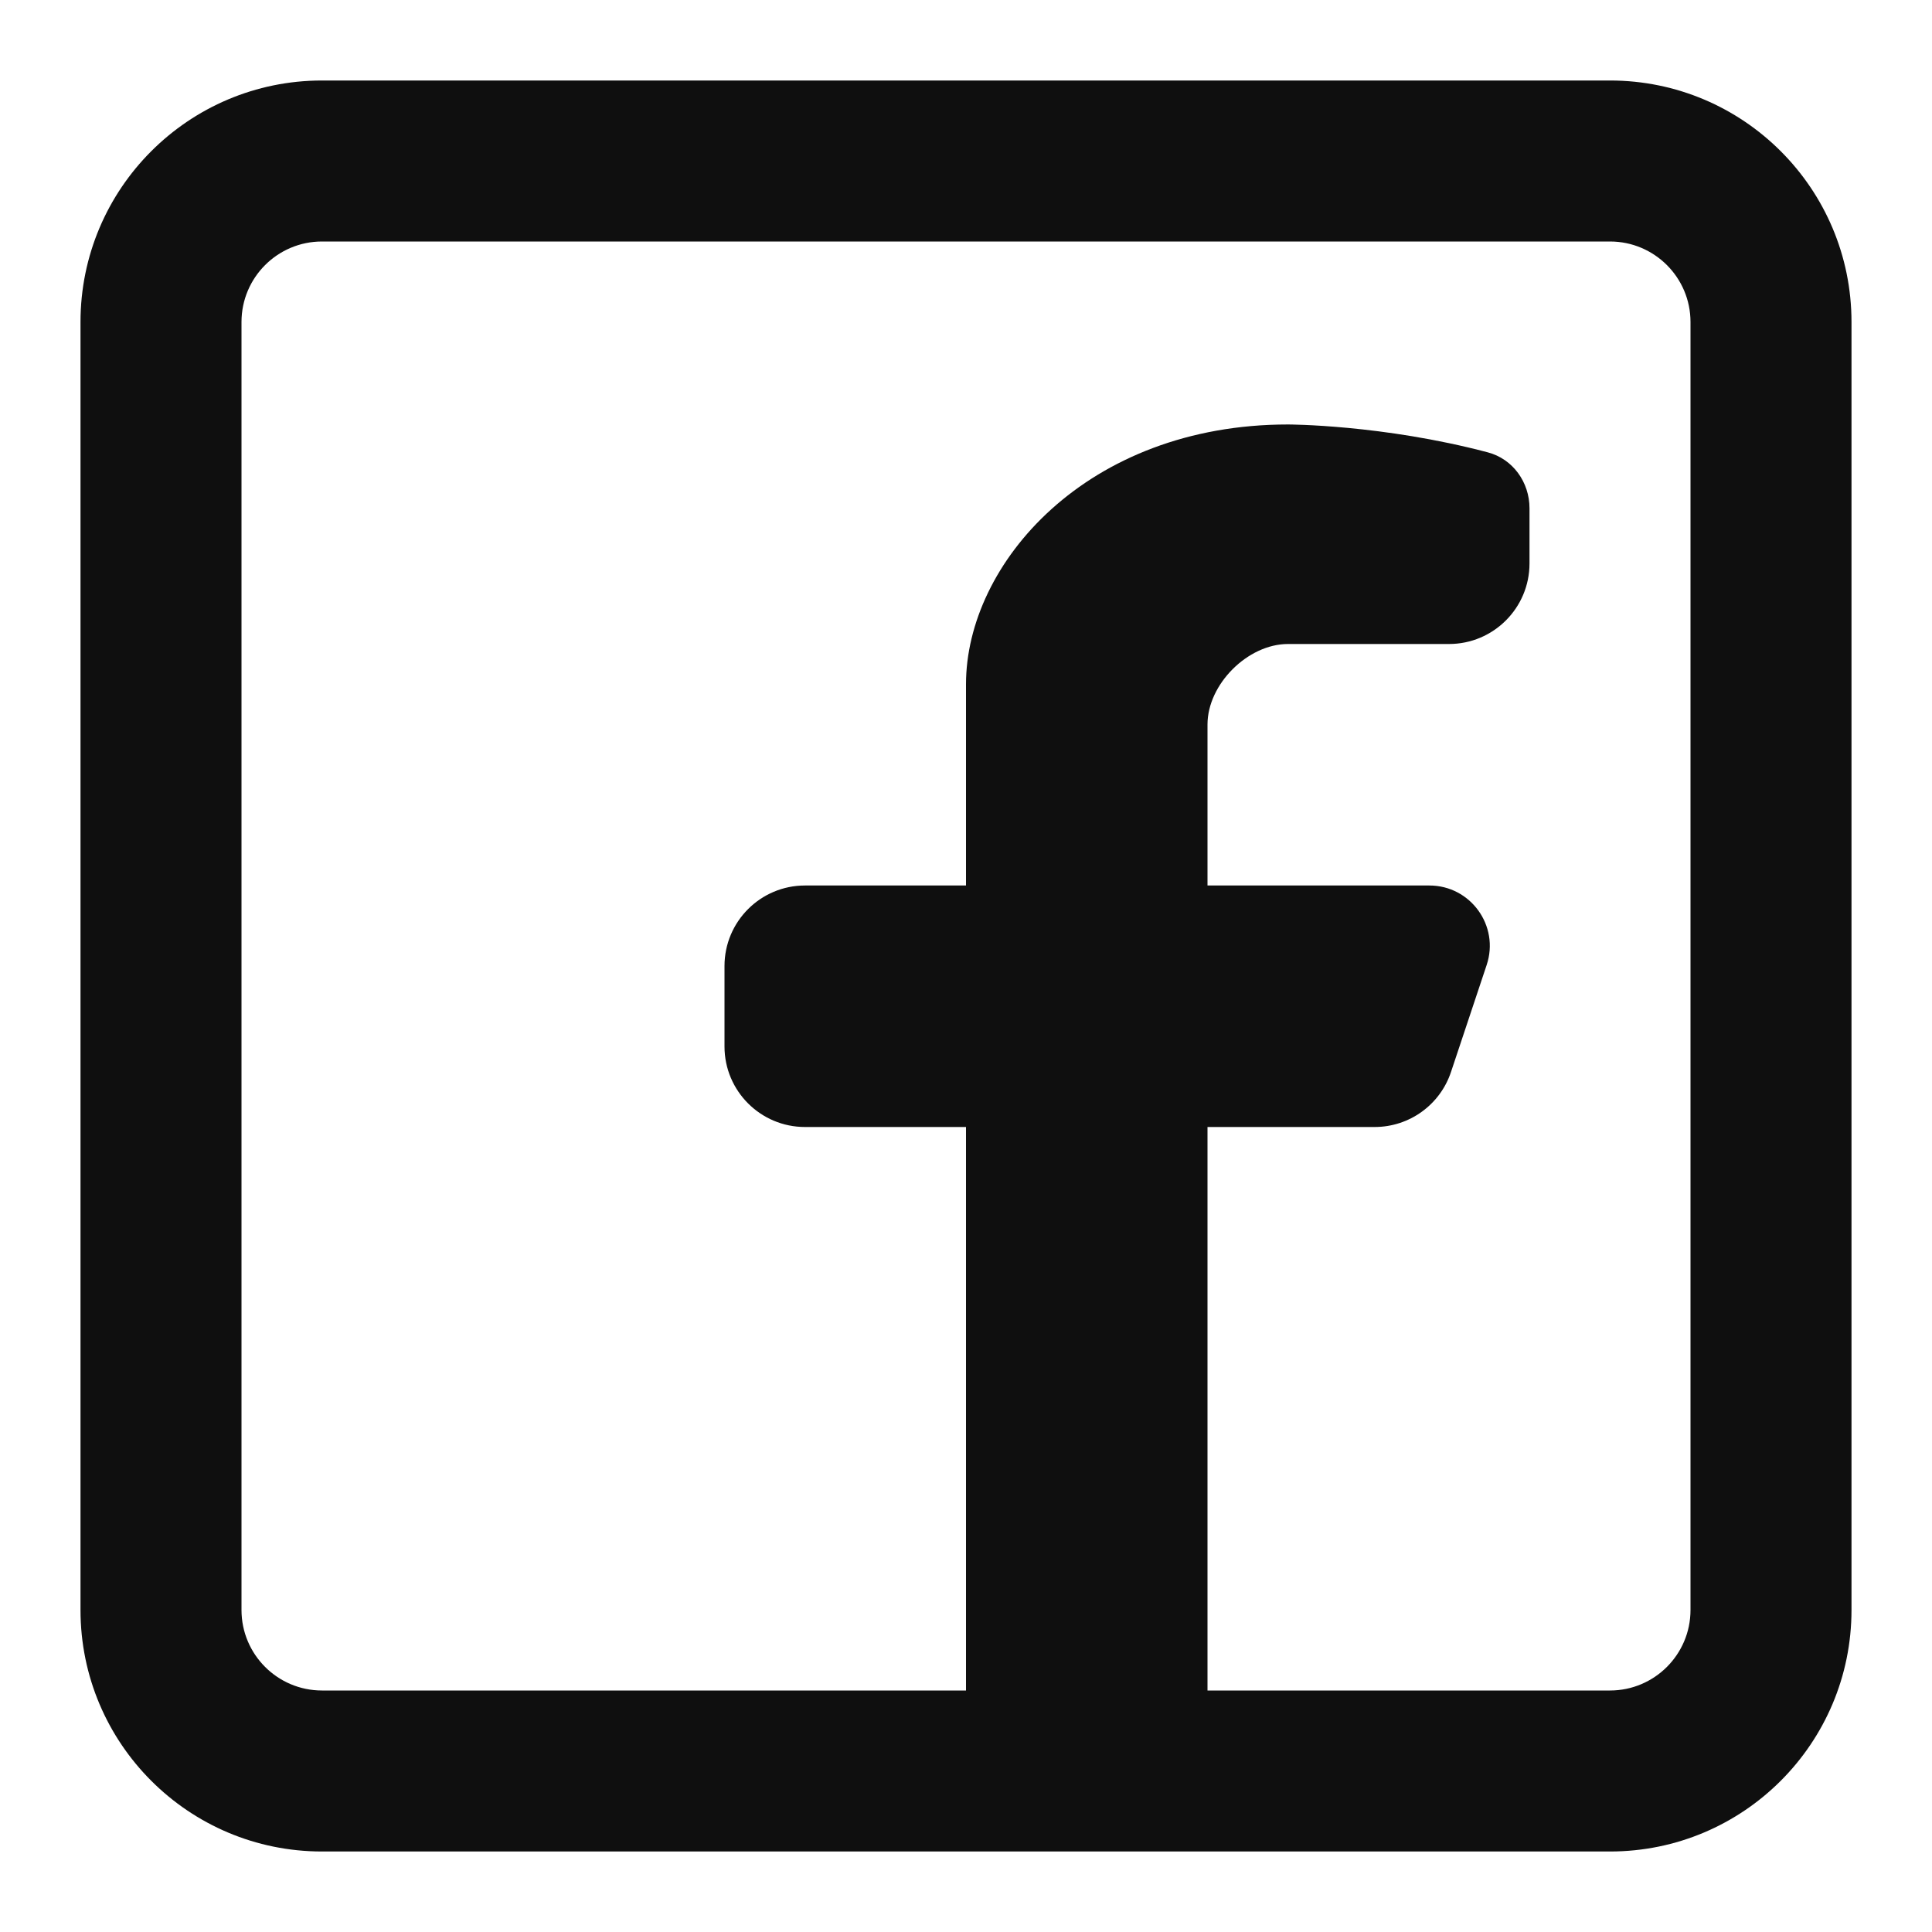
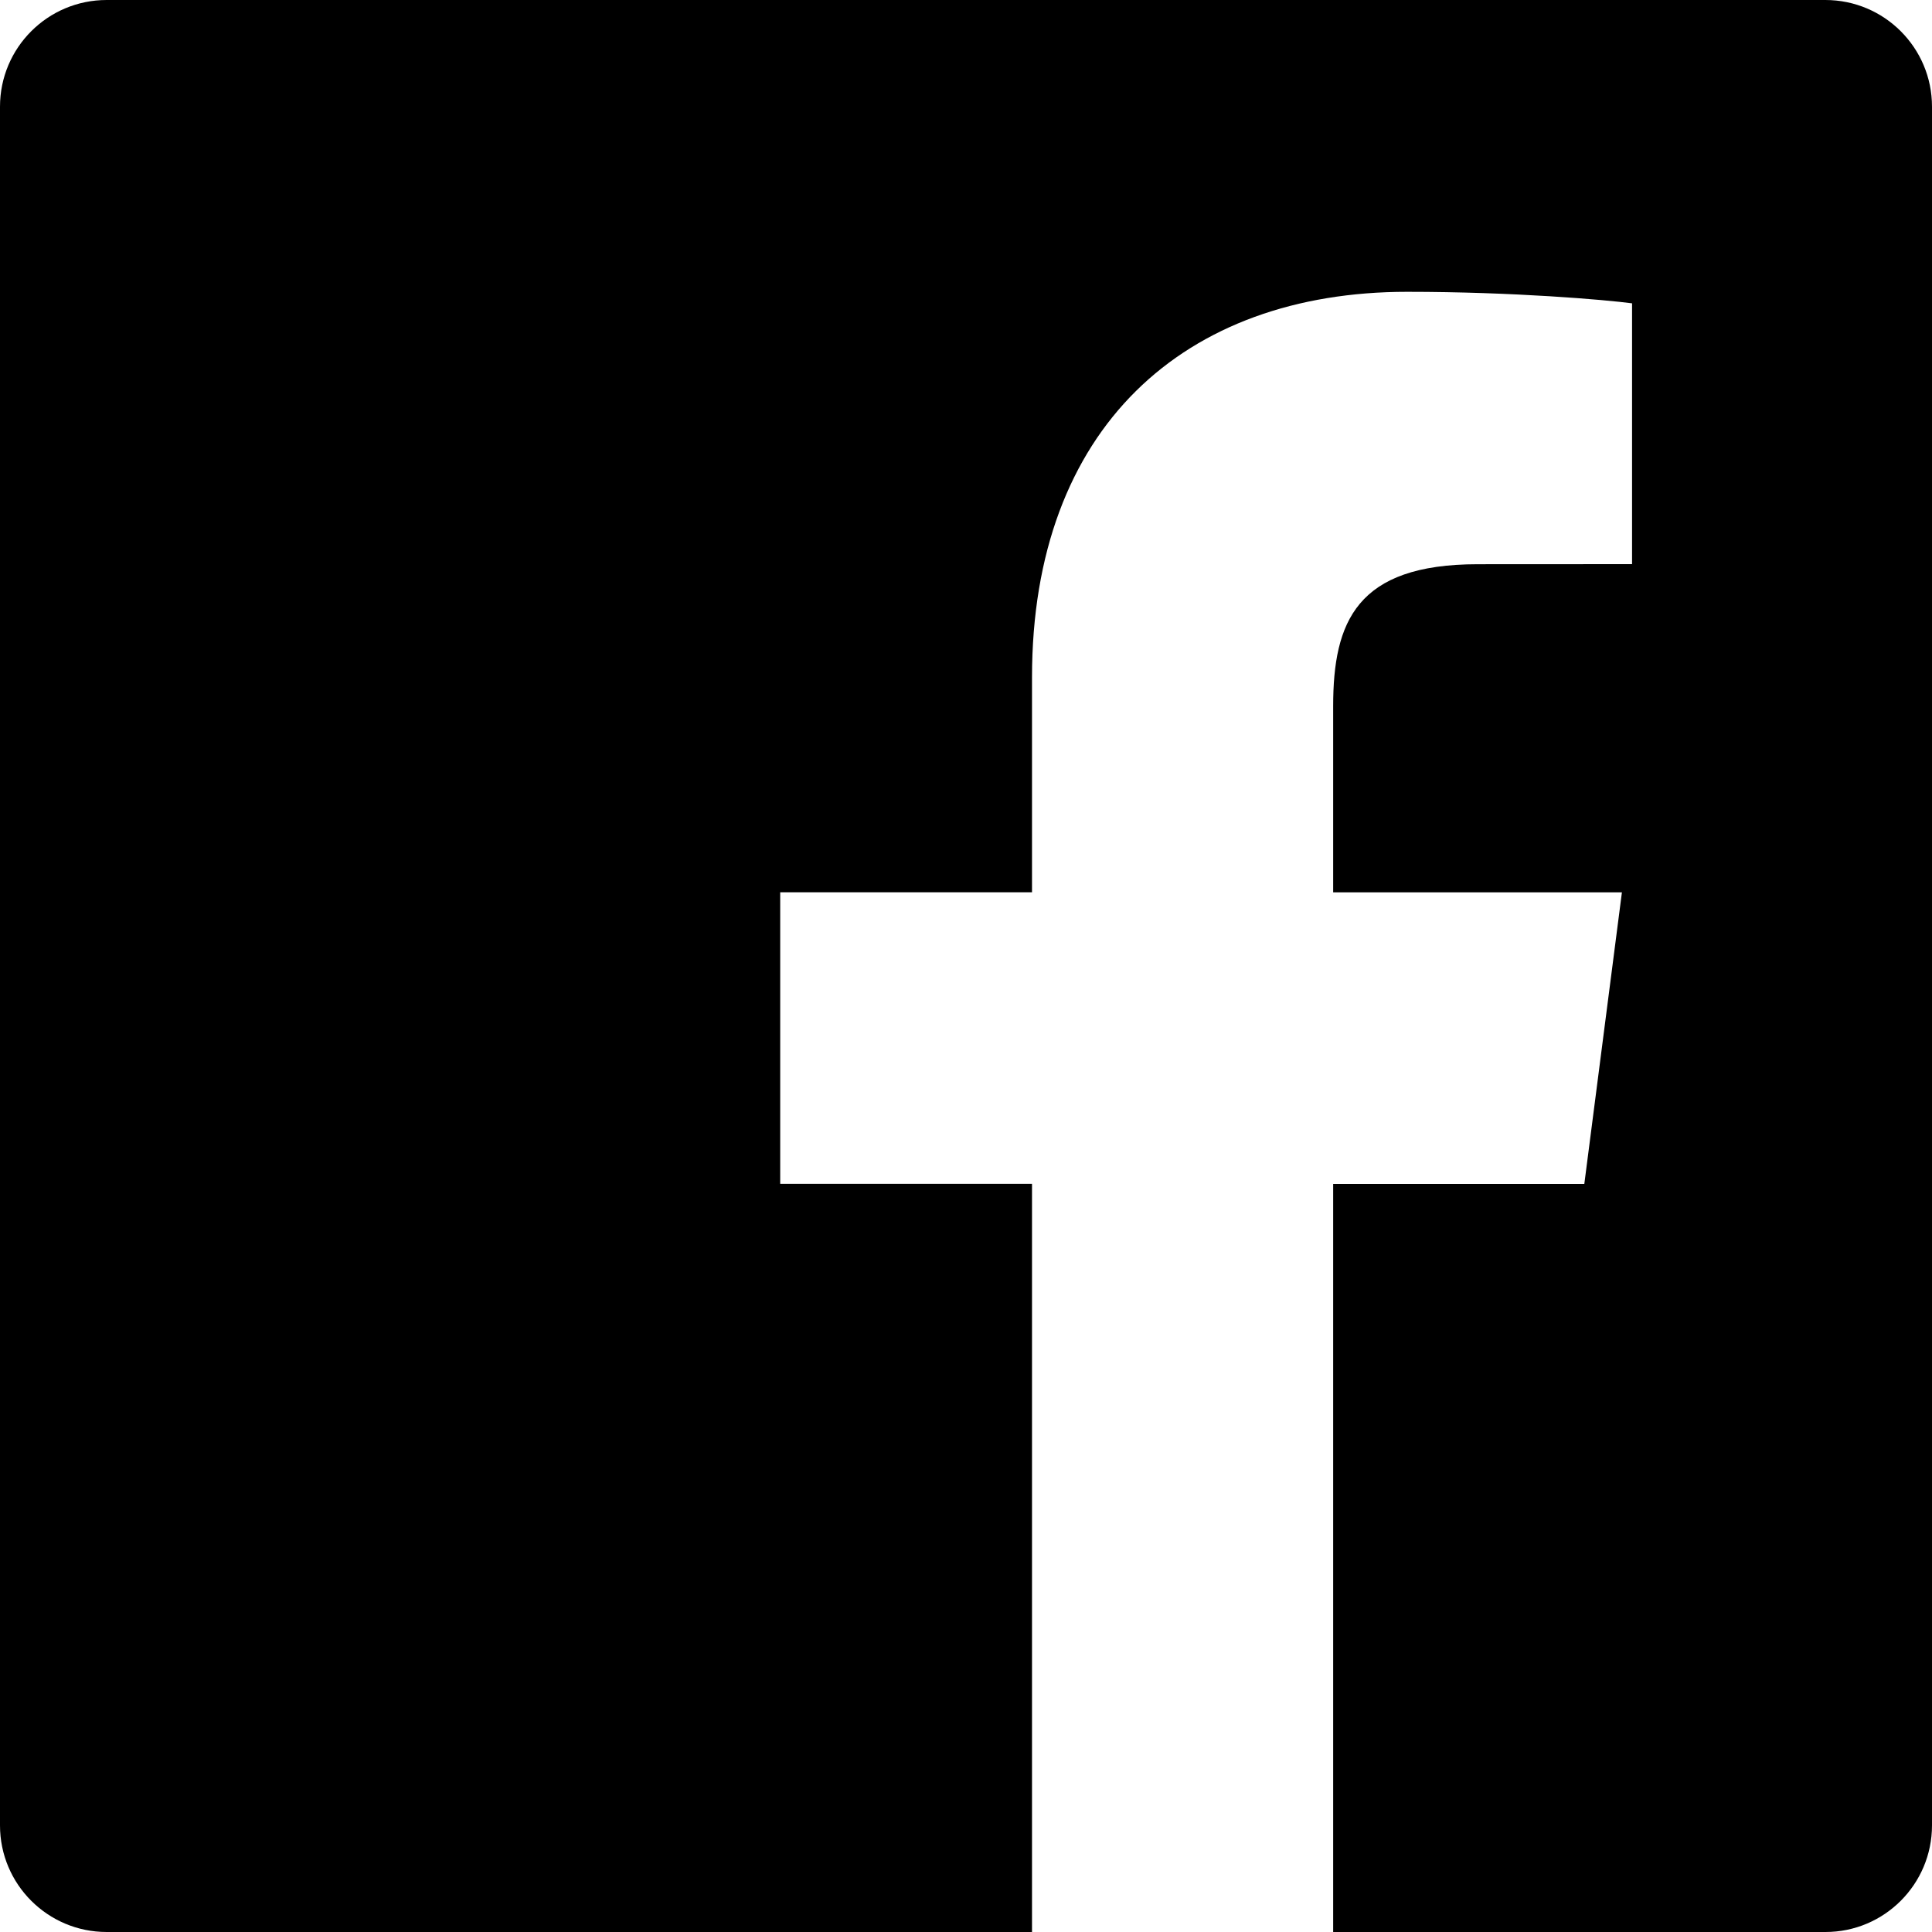
- <svg xmlns="http://www.w3.org/2000/svg" width="800px" height="800px" viewBox="0 0 24 24" fill="none">
-   <path fill-rule="evenodd" clip-rule="evenodd" d="M20 1C21.657 1 23 2.343 23 4V20C23 21.657 21.657 23 20 23H4C2.343 23 1 21.657 1 20V4C1 2.343 2.343 1 4 1H20ZM20 3C20.552 3 21 3.448 21 4V20C21 20.552 20.552 21 20 21H15V14H17.076C17.507 14 17.889 13.725 18.025 13.316L18.468 11.987C18.63 11.501 18.268 11 17.756 11H15V9C15 8.5 15.5 8 16 8H18C18.552 8 19 7.552 19 7V6.314C19 5.991 18.794 5.701 18.481 5.619C17.171 5.273 16 5.273 16 5.273C13.5 5.273 12 7 12 8.5V11H10C9.448 11 9 11.448 9 12V13C9 13.552 9.448 14 10 14H12V21H4C3.448 21 3 20.552 3 20V4C3 3.448 3.448 3 4 3H20Z" fill="#0F0F0F" />
+ <svg xmlns="http://www.w3.org/2000/svg" width="24" height="24" viewBox="0 0 24 24">
+   <path d="M22.675 0h-21.35c-.732 0-1.325.593-1.325 1.325v21.351c0 .731.593 1.324 1.325 1.324h11.495v-9.294h-3.128v-3.622h3.128v-2.671c0-3.1 1.893-4.788 4.659-4.788 1.325 0 2.463.099 2.795.143v3.24l-1.918.001c-1.504 0-1.795.715-1.795 1.763v2.313h3.587l-.467 3.622h-3.12v9.293h6.116c.73 0 1.323-.593 1.323-1.325v-21.35c0-.732-.593-1.325-1.325-1.325z" />
</svg>
